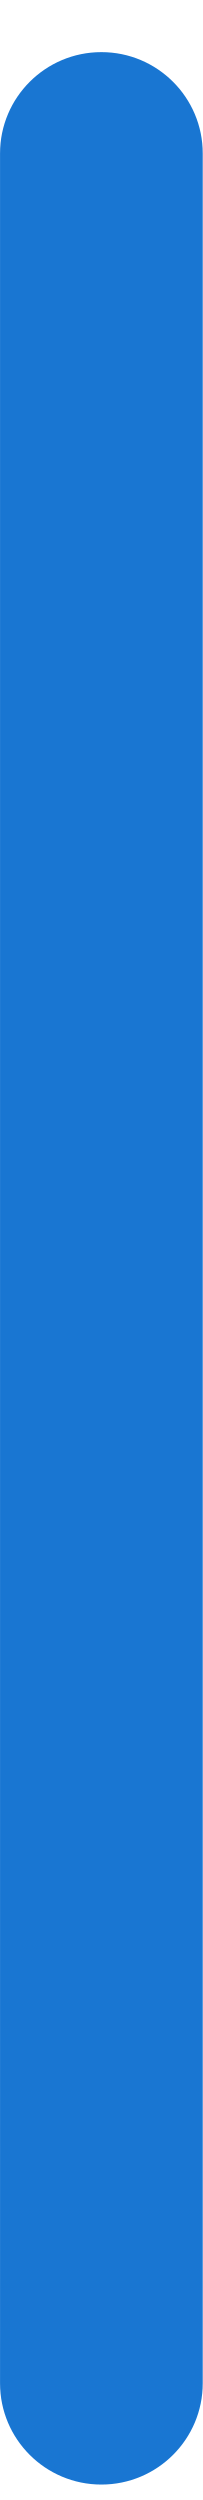
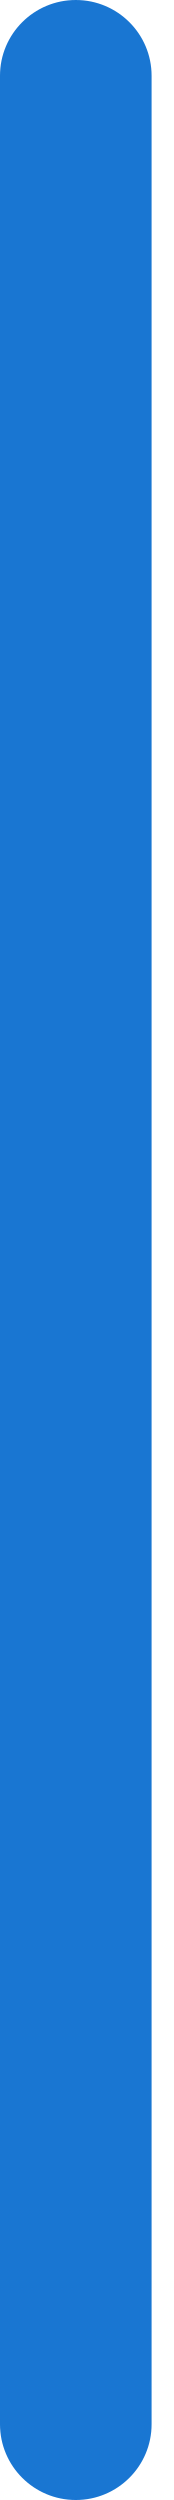
- <svg xmlns="http://www.w3.org/2000/svg" width="3" height="37" viewBox="0 0 3 37" fill="none">
-   <rect y="36.772" width="36" height="3" rx="1.5" transform="rotate(-90 0 36.7715)" fill="#1976D2" />
+ <svg xmlns="http://www.w3.org/2000/svg" width="5" height="72" viewBox="0 0 5 72" fill="none">
+   <rect y="72" width="72" height="4.366" rx="2.183" transform="rotate(-90 0 72.0001)" fill="#1976D2" />
</svg>
